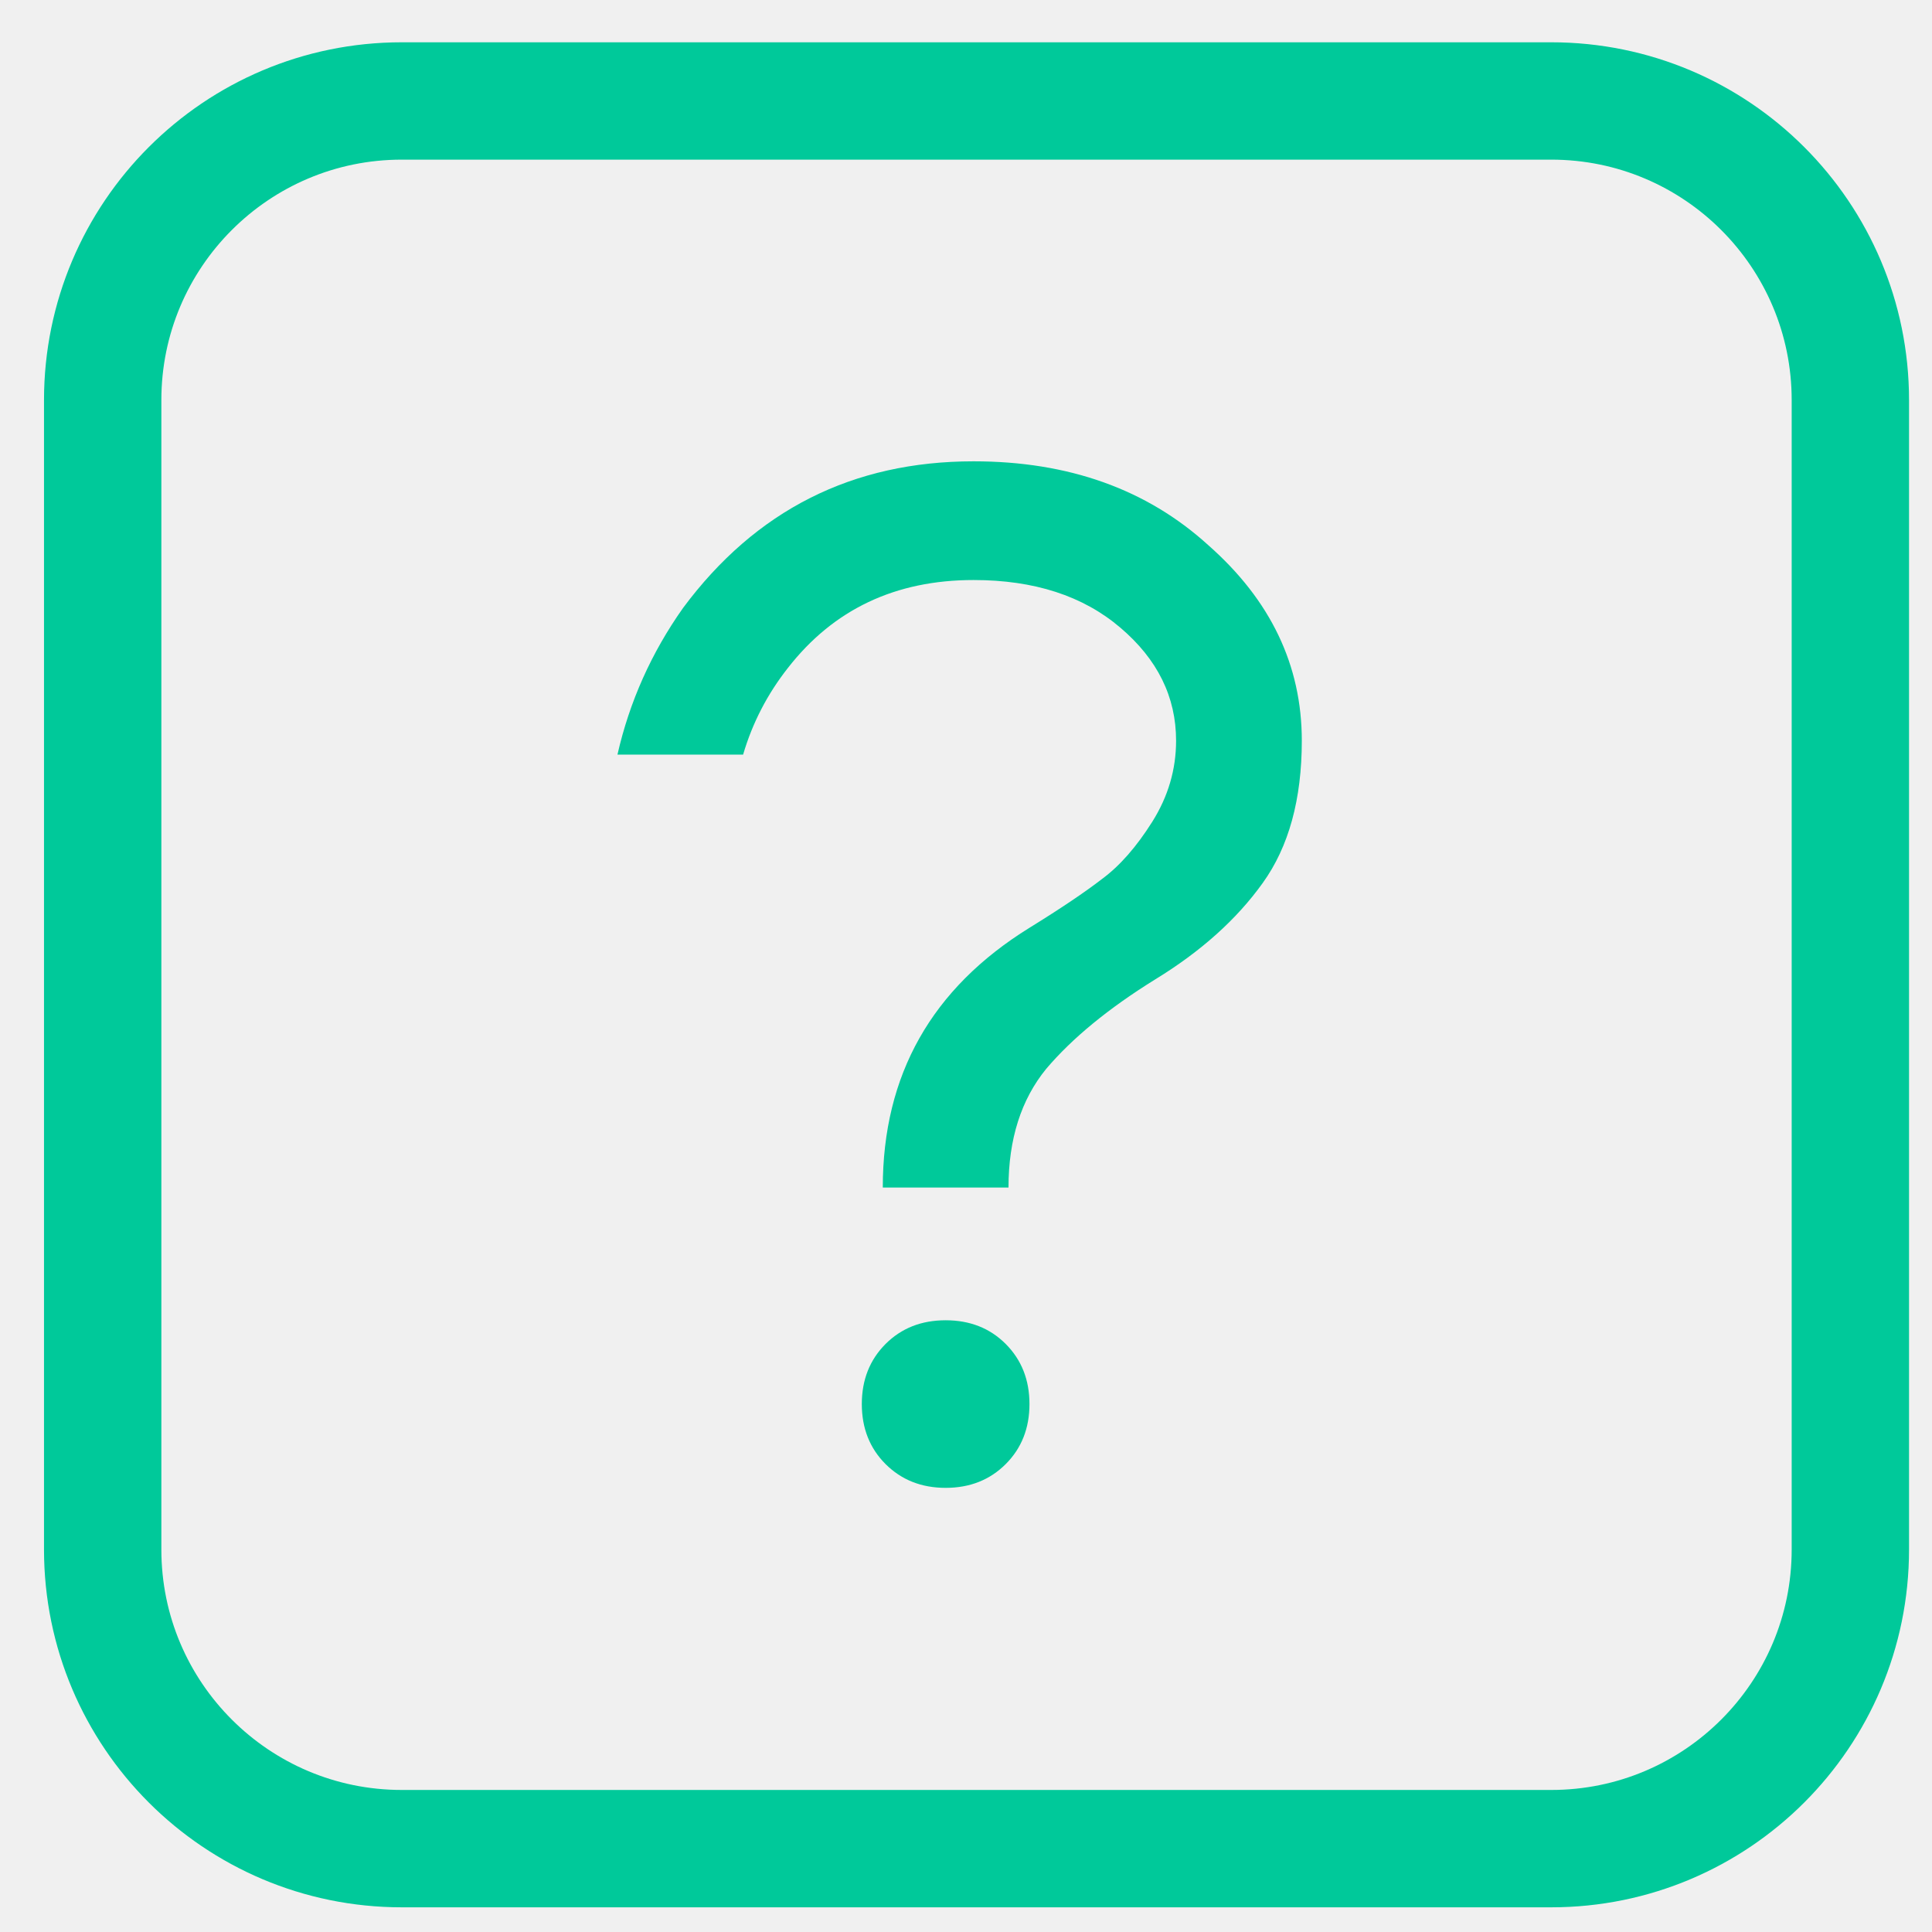
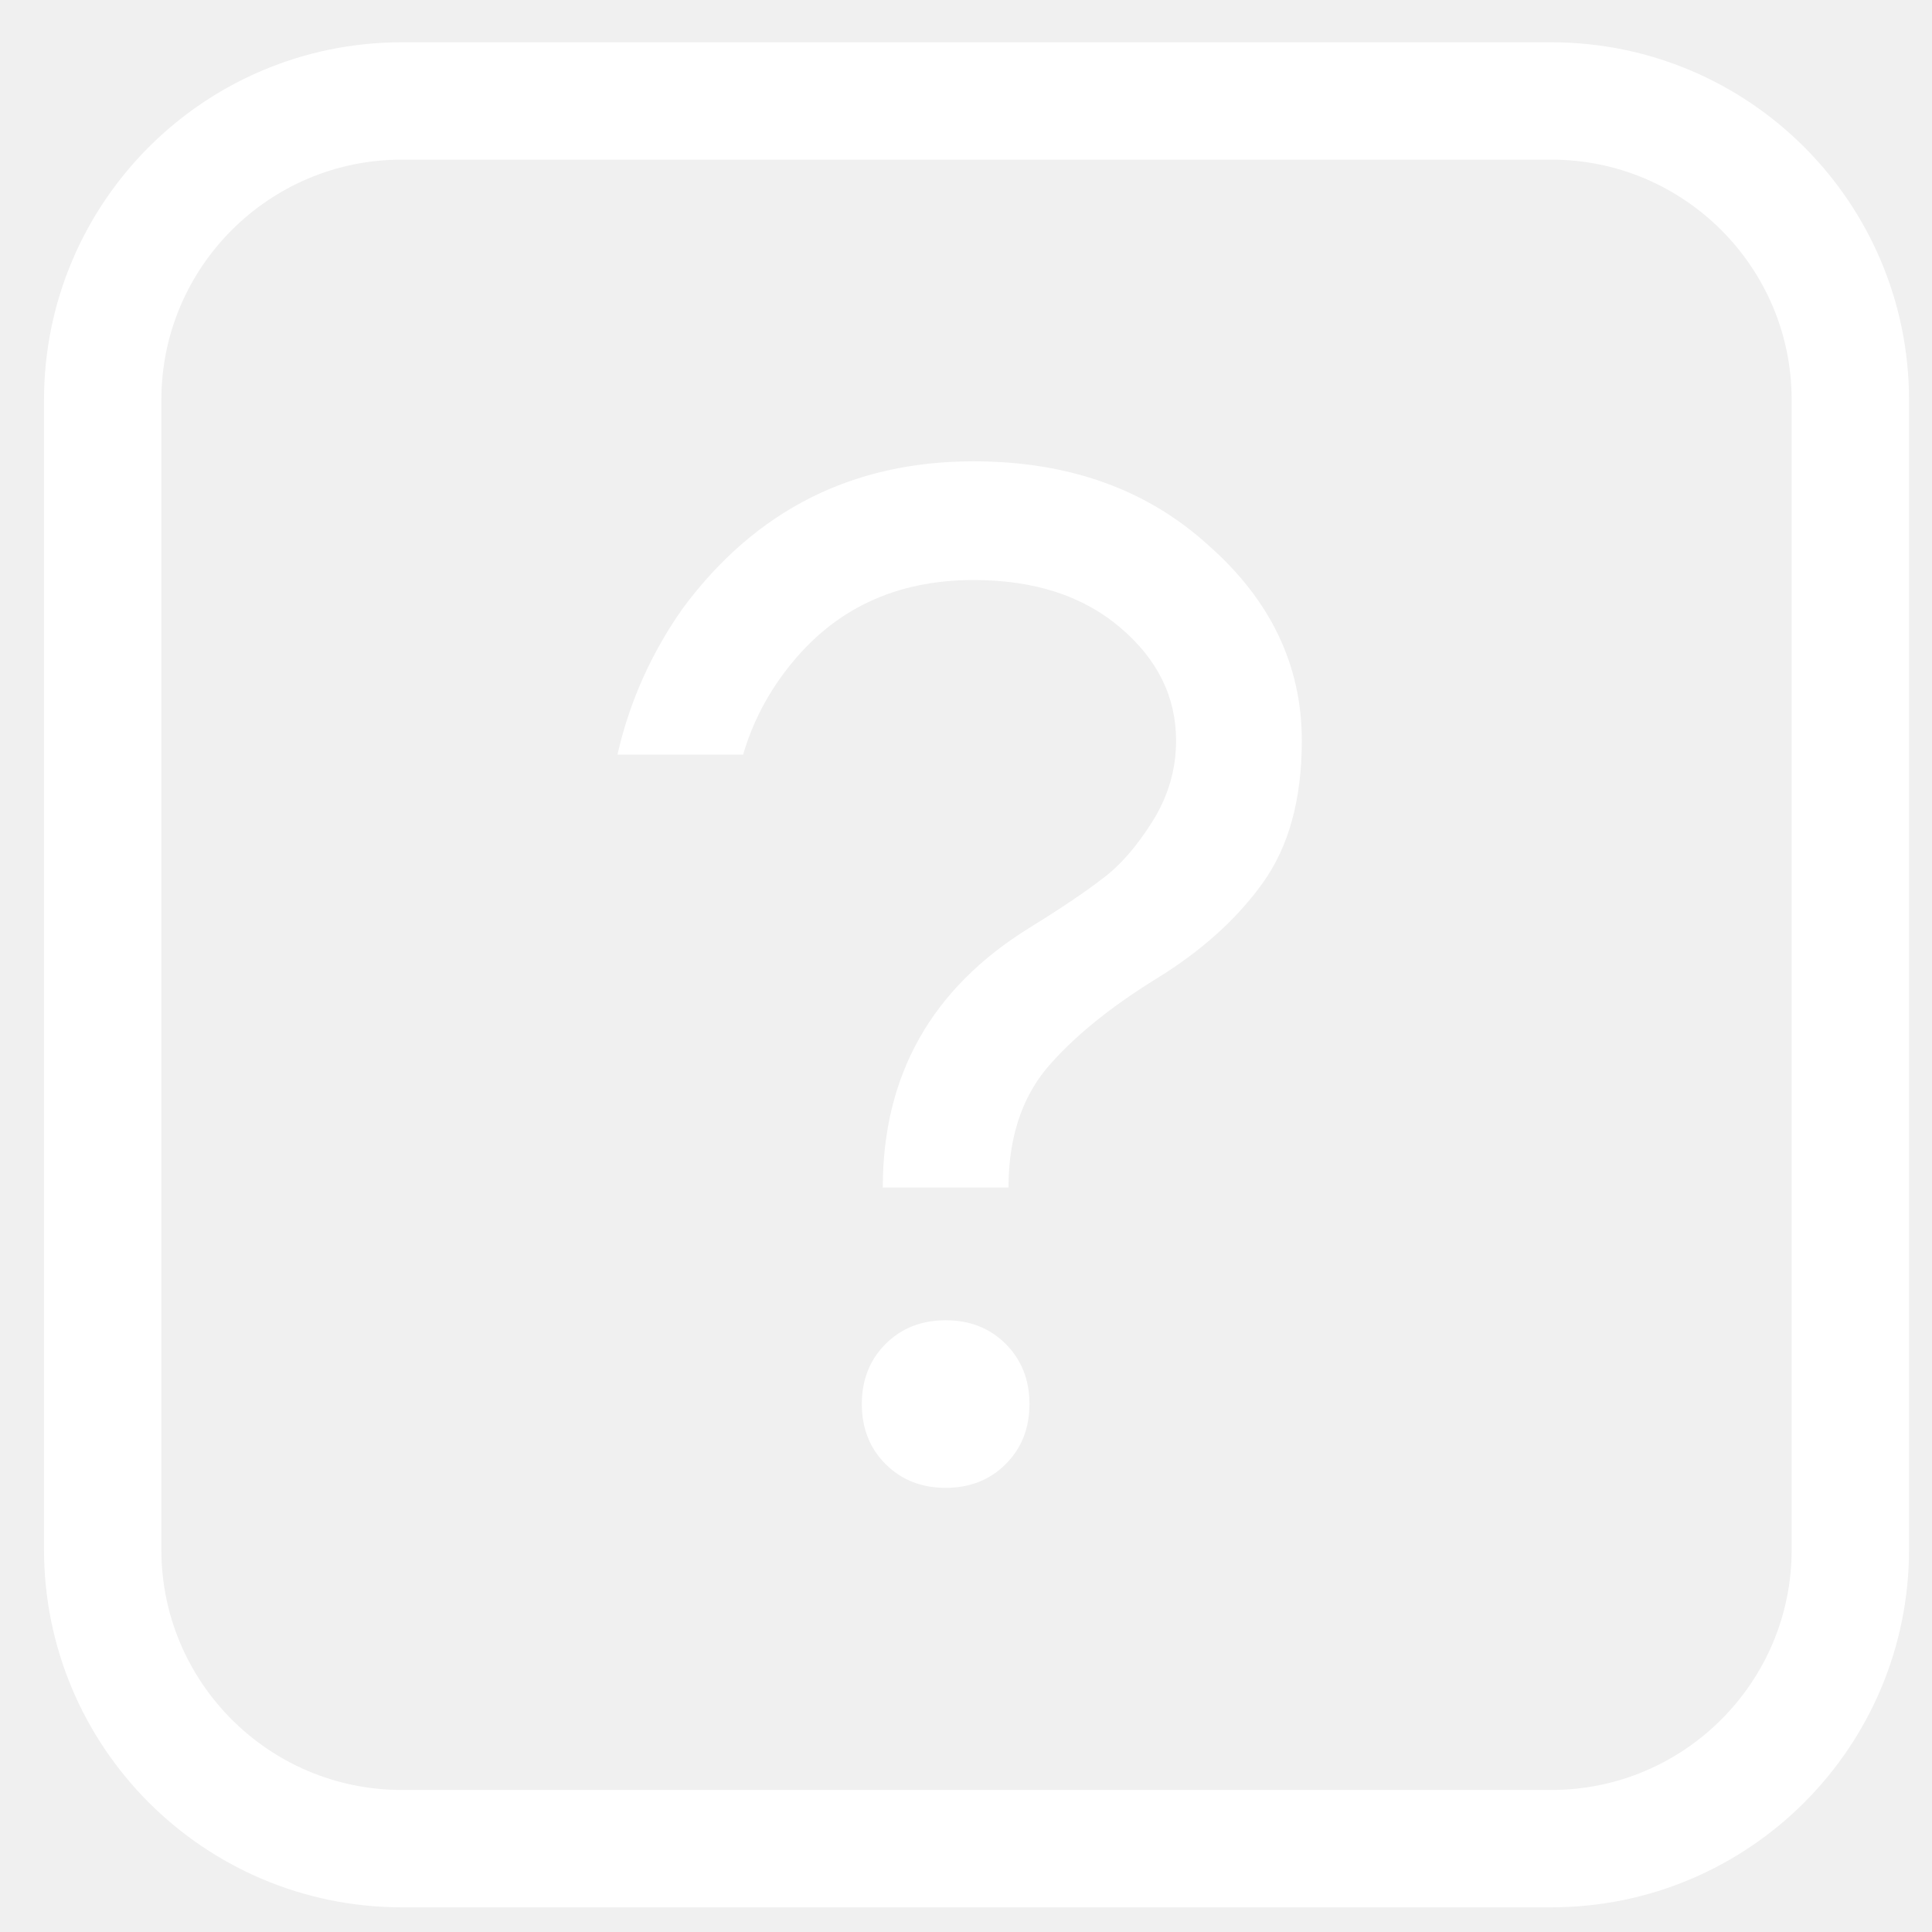
<svg xmlns="http://www.w3.org/2000/svg" width="27" height="27" viewBox="0 0 27 27" fill="none">
-   <path d="M10.385 10.546H8.629C8.798 9.804 9.104 9.121 9.546 8.496C10.561 7.13 11.914 6.447 13.606 6.447C14.933 6.447 16.026 6.837 16.885 7.618C17.757 8.386 18.193 9.297 18.193 10.351C18.193 11.17 18.011 11.834 17.646 12.341C17.282 12.849 16.781 13.298 16.143 13.688C15.493 14.091 14.985 14.508 14.621 14.937C14.27 15.367 14.094 15.92 14.094 16.596H12.337C12.337 15.022 13.02 13.812 14.387 12.966C14.829 12.693 15.167 12.465 15.402 12.283C15.649 12.101 15.883 11.834 16.104 11.483C16.325 11.131 16.436 10.754 16.436 10.351C16.436 9.739 16.176 9.212 15.655 8.77C15.135 8.327 14.452 8.106 13.606 8.106C12.513 8.106 11.648 8.516 11.01 9.336C10.724 9.7 10.515 10.103 10.385 10.546ZM12.376 20.461C12.155 20.24 12.044 19.96 12.044 19.622C12.044 19.283 12.155 19.004 12.376 18.782C12.598 18.561 12.877 18.451 13.216 18.451C13.554 18.451 13.834 18.561 14.055 18.782C14.276 19.004 14.387 19.283 14.387 19.622C14.387 19.96 14.276 20.24 14.055 20.461C13.834 20.682 13.554 20.793 13.216 20.793C12.877 20.793 12.598 20.682 12.376 20.461Z" fill="#00C99A" />
-   <rect x="1.435" y="1.411" width="24.424" height="24.424" rx="4.18" stroke="#00C99A" stroke-width="1.64" />
+   <path d="M10.385 10.546H8.629C8.798 9.804 9.104 9.121 9.546 8.496C10.561 7.13 11.914 6.447 13.606 6.447C14.933 6.447 16.026 6.837 16.885 7.618C17.757 8.386 18.193 9.297 18.193 10.351C18.193 11.17 18.011 11.834 17.646 12.341C17.282 12.849 16.781 13.298 16.143 13.688C15.493 14.091 14.985 14.508 14.621 14.937C14.27 15.367 14.094 15.92 14.094 16.596H12.337C12.337 15.022 13.02 13.812 14.387 12.966C14.829 12.693 15.167 12.465 15.402 12.283C15.649 12.101 15.883 11.834 16.104 11.483C16.325 11.131 16.436 10.754 16.436 10.351C16.436 9.739 16.176 9.212 15.655 8.77C15.135 8.327 14.452 8.106 13.606 8.106C12.513 8.106 11.648 8.516 11.01 9.336C10.724 9.7 10.515 10.103 10.385 10.546ZM12.376 20.461C12.155 20.24 12.044 19.96 12.044 19.622C12.044 19.283 12.155 19.004 12.376 18.782C12.598 18.561 12.877 18.451 13.216 18.451C13.554 18.451 13.834 18.561 14.055 18.782C14.276 19.004 14.387 19.283 14.387 19.622C14.387 19.96 14.276 20.24 14.055 20.461C13.834 20.682 13.554 20.793 13.216 20.793C12.877 20.793 12.598 20.682 12.376 20.461Z" fill="#FFF" />
+   <rect x="1.435" y="1.411" width="24.424" height="24.424" rx="4.18" stroke="#FFF" stroke-width="1.64" />
</svg>
